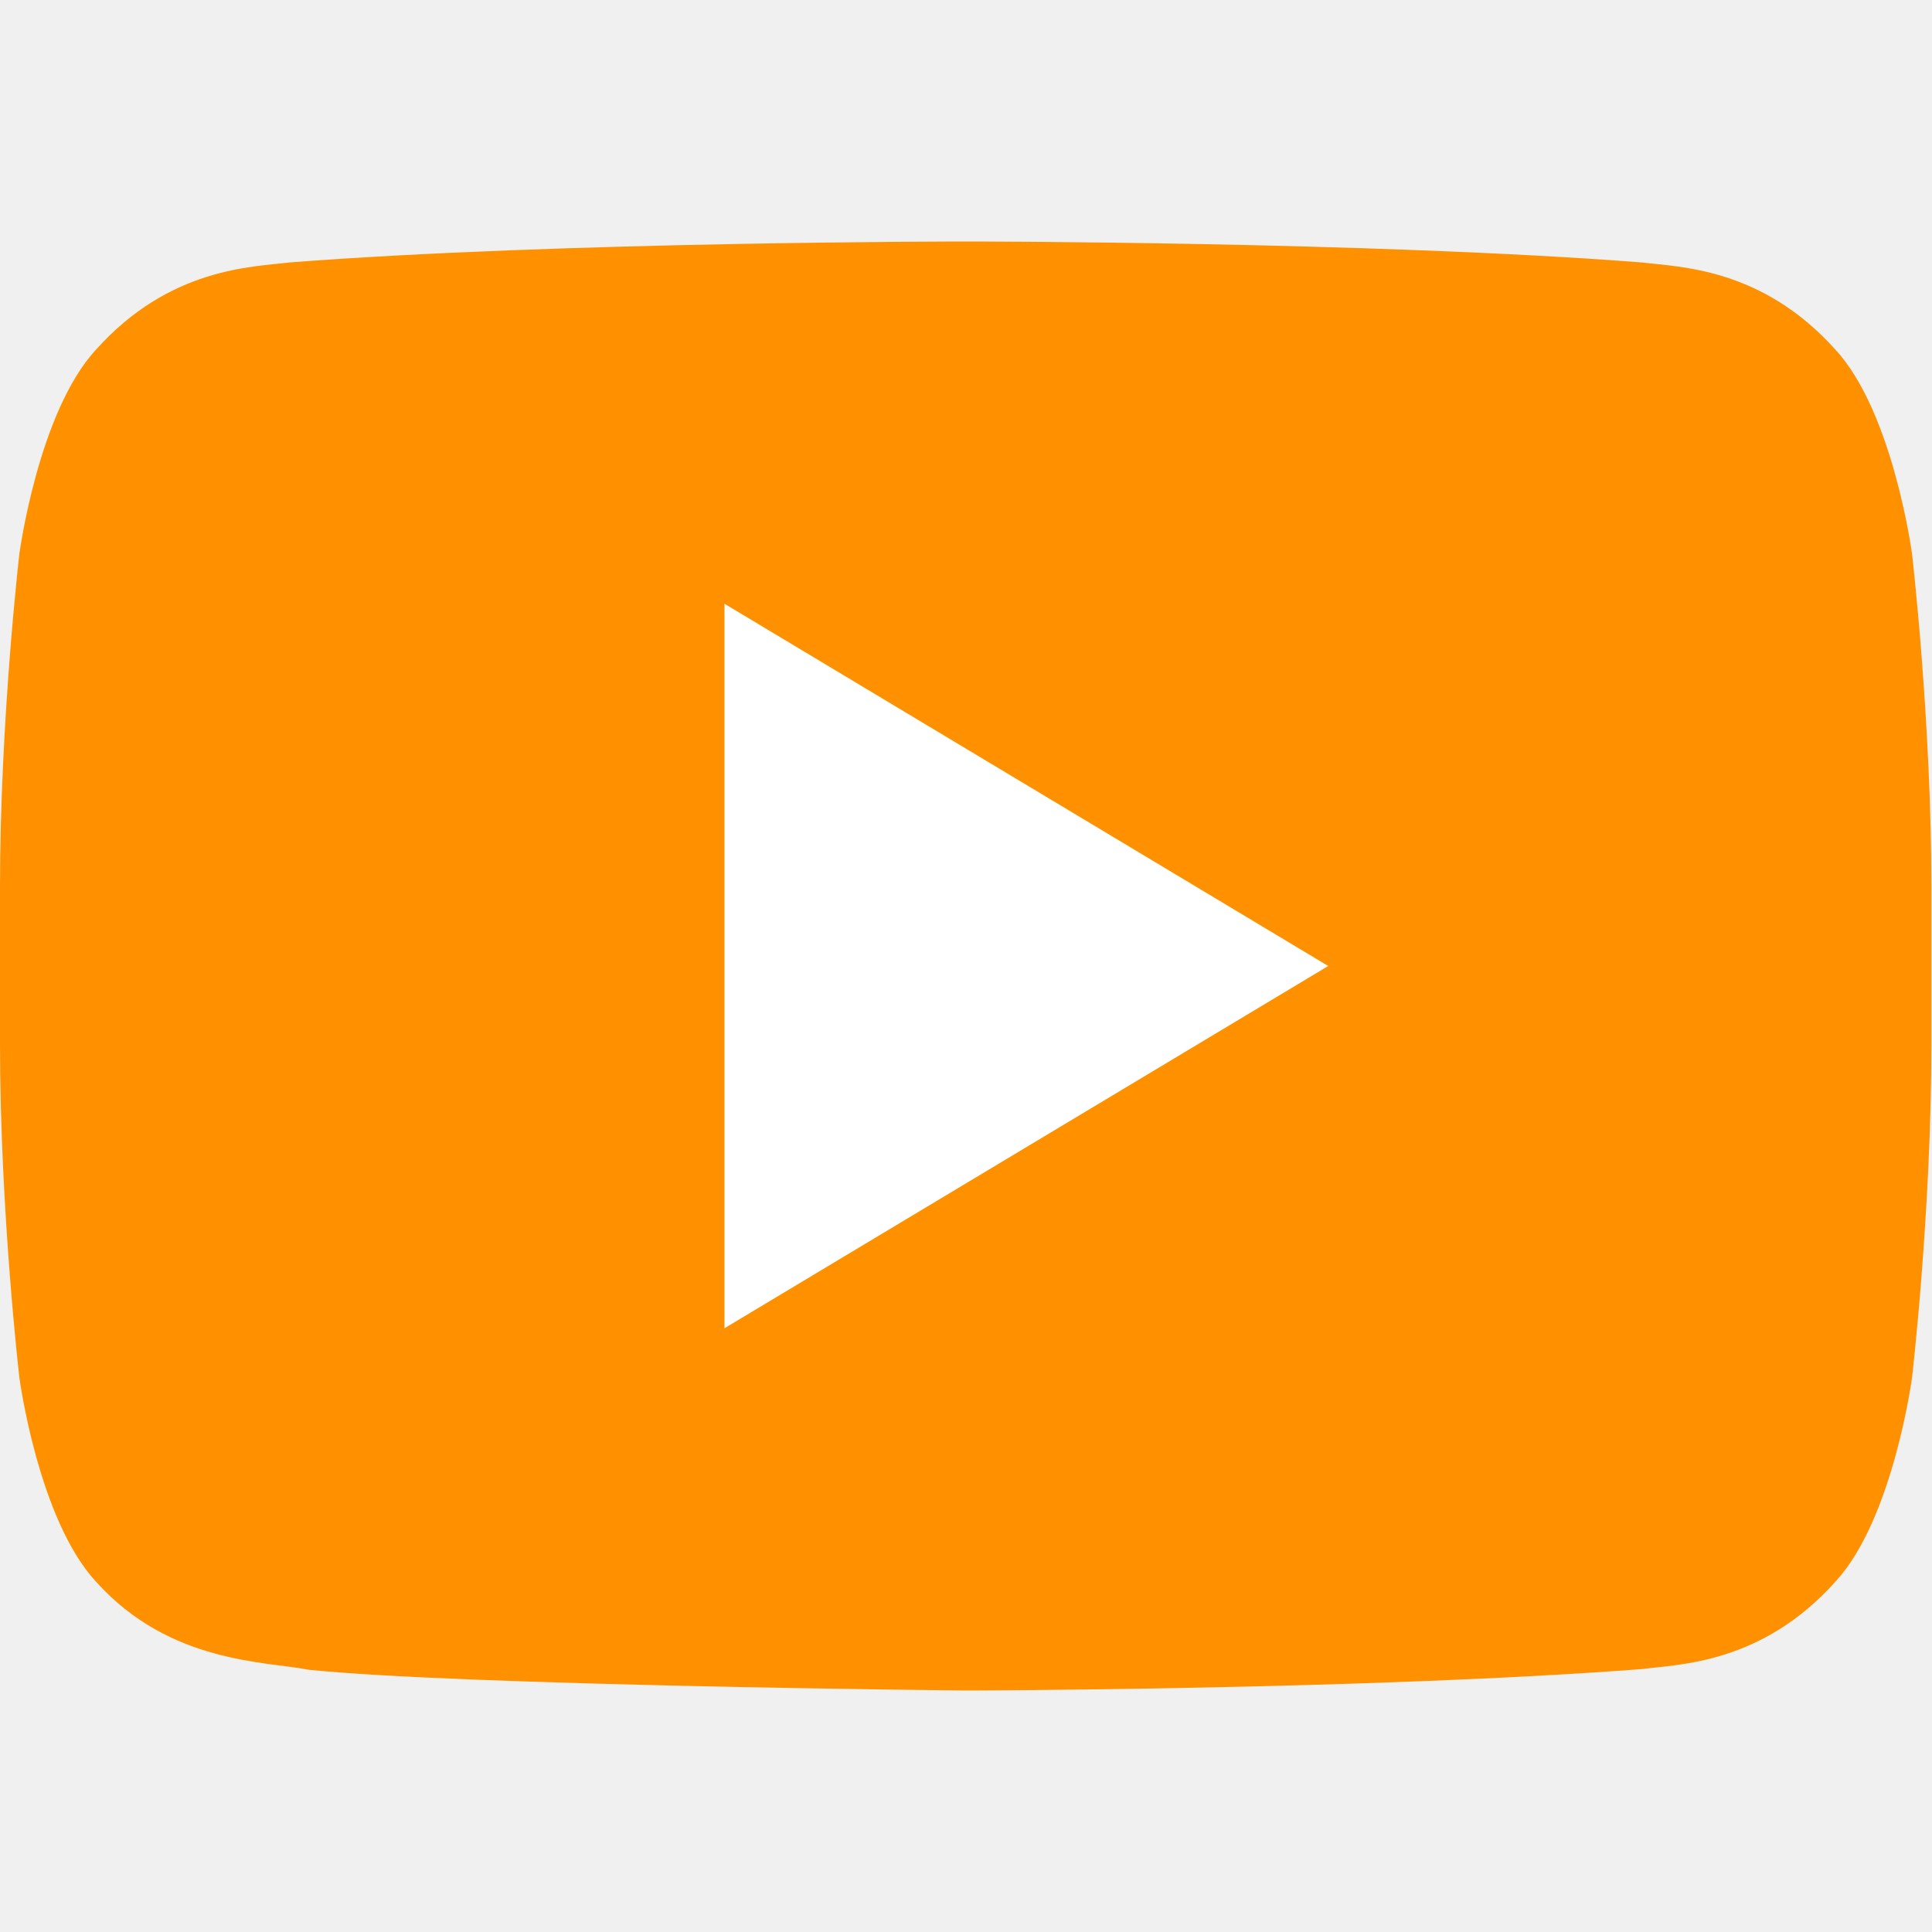
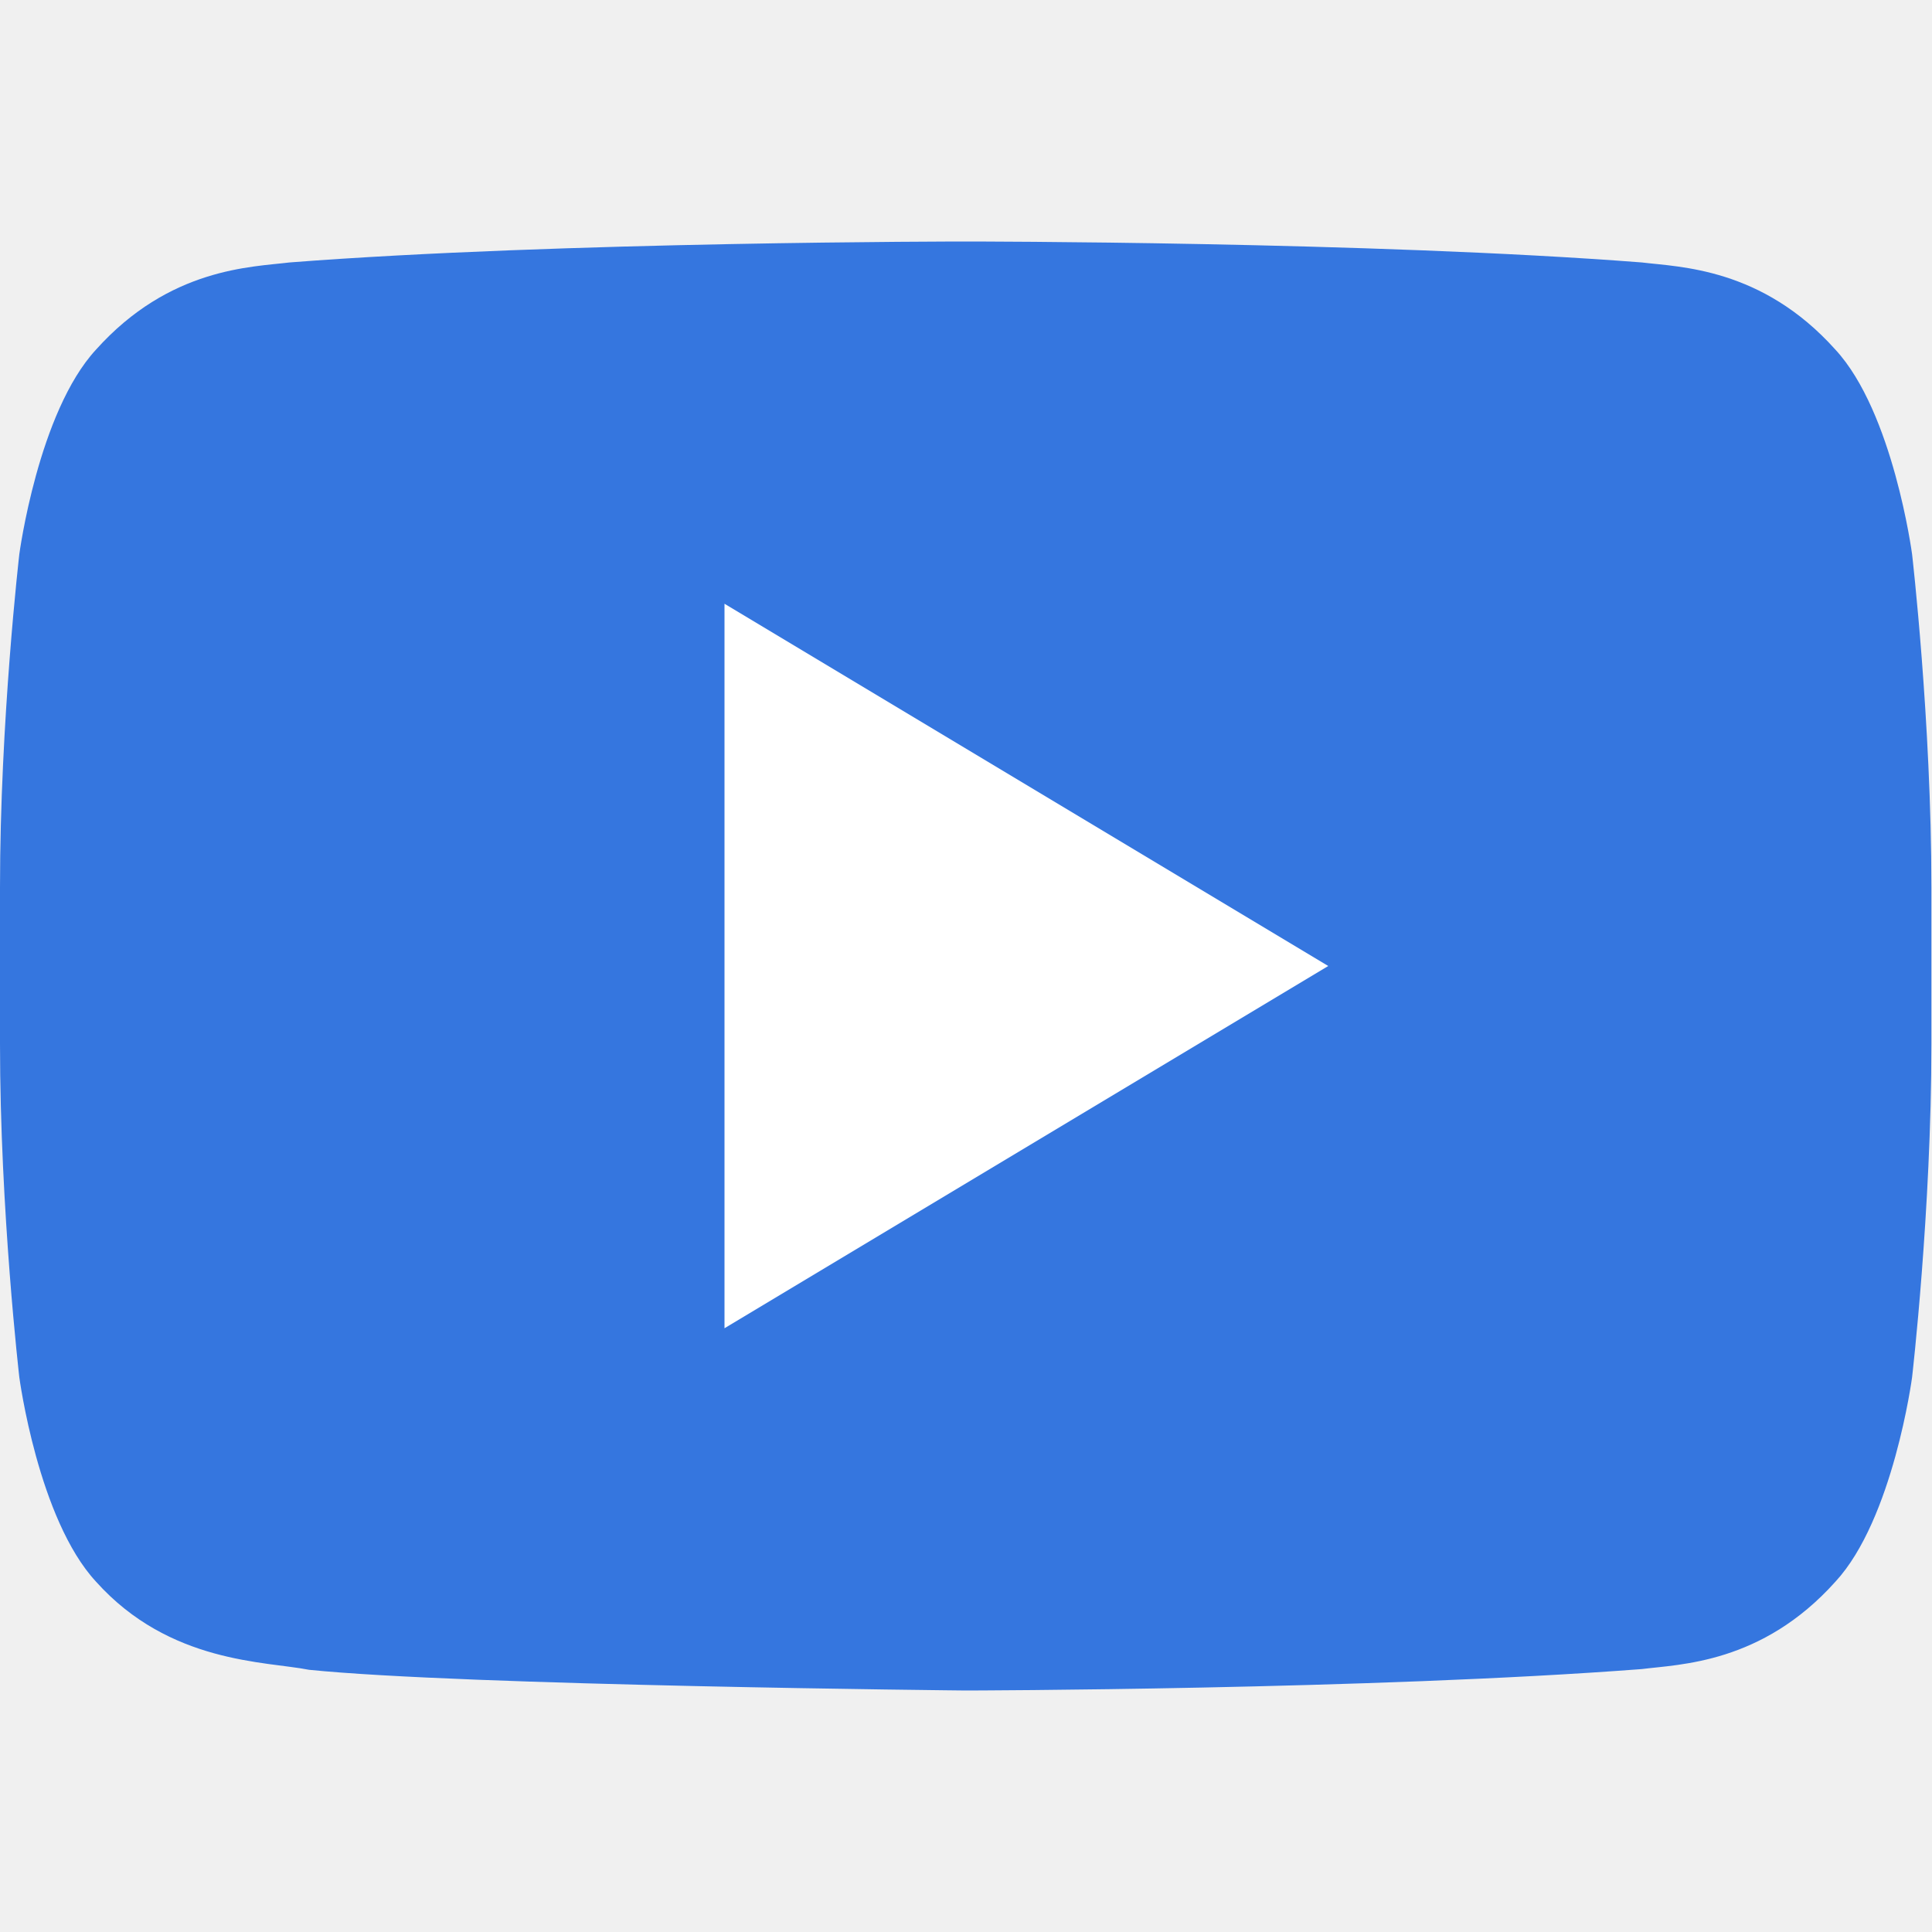
<svg xmlns="http://www.w3.org/2000/svg" version="1.0" viewBox="0 0 32 32" xml:space="preserve">
-   <path d="M31.67 9.179s-.312-2.353-1.271-3.389c-1.217-1.358-2.58-1.366-3.205-1.443C22.717 4 16.002 4 16.002 4h-.015s-6.715 0-11.191.347c-.625.077-1.987.085-3.205 1.443C.633 6.826.32 9.179.32 9.179S0 11.94 0 14.701v2.588c0 2.763.32 5.523.32 5.523s.312 2.352 1.271 3.386c1.218 1.358 2.815 1.317 3.527 1.459 2.559.262 10.877.343 10.877.343s6.722-.012 11.199-.355c.625-.08 1.988-.088 3.205-1.446.958-1.034 1.271-3.386 1.271-3.386s.32-2.761.32-5.523v-2.588c0-2.762-.32-5.523-.32-5.523z" fill="#ff9100" class="fill-e02f2f" />
+   <path d="M31.67 9.179s-.312-2.353-1.271-3.389c-1.217-1.358-2.58-1.366-3.205-1.443C22.717 4 16.002 4 16.002 4h-.015s-6.715 0-11.191.347c-.625.077-1.987.085-3.205 1.443C.633 6.826.32 9.179.32 9.179S0 11.94 0 14.701v2.588c0 2.763.32 5.523.32 5.523s.312 2.352 1.271 3.386c1.218 1.358 2.815 1.317 3.527 1.459 2.559.262 10.877.343 10.877.343s6.722-.012 11.199-.355c.625-.08 1.988-.088 3.205-1.446.958-1.034 1.271-3.386 1.271-3.386s.32-2.761.32-5.523v-2.588c0-2.762-.32-5.523-.32-5.523z" fill="#3576DF" class="fill-e02f2f" />
  <path fill="#FFFFFF" d="M12 10v12l10-6z" class="fill-ffffff" />
</svg>
